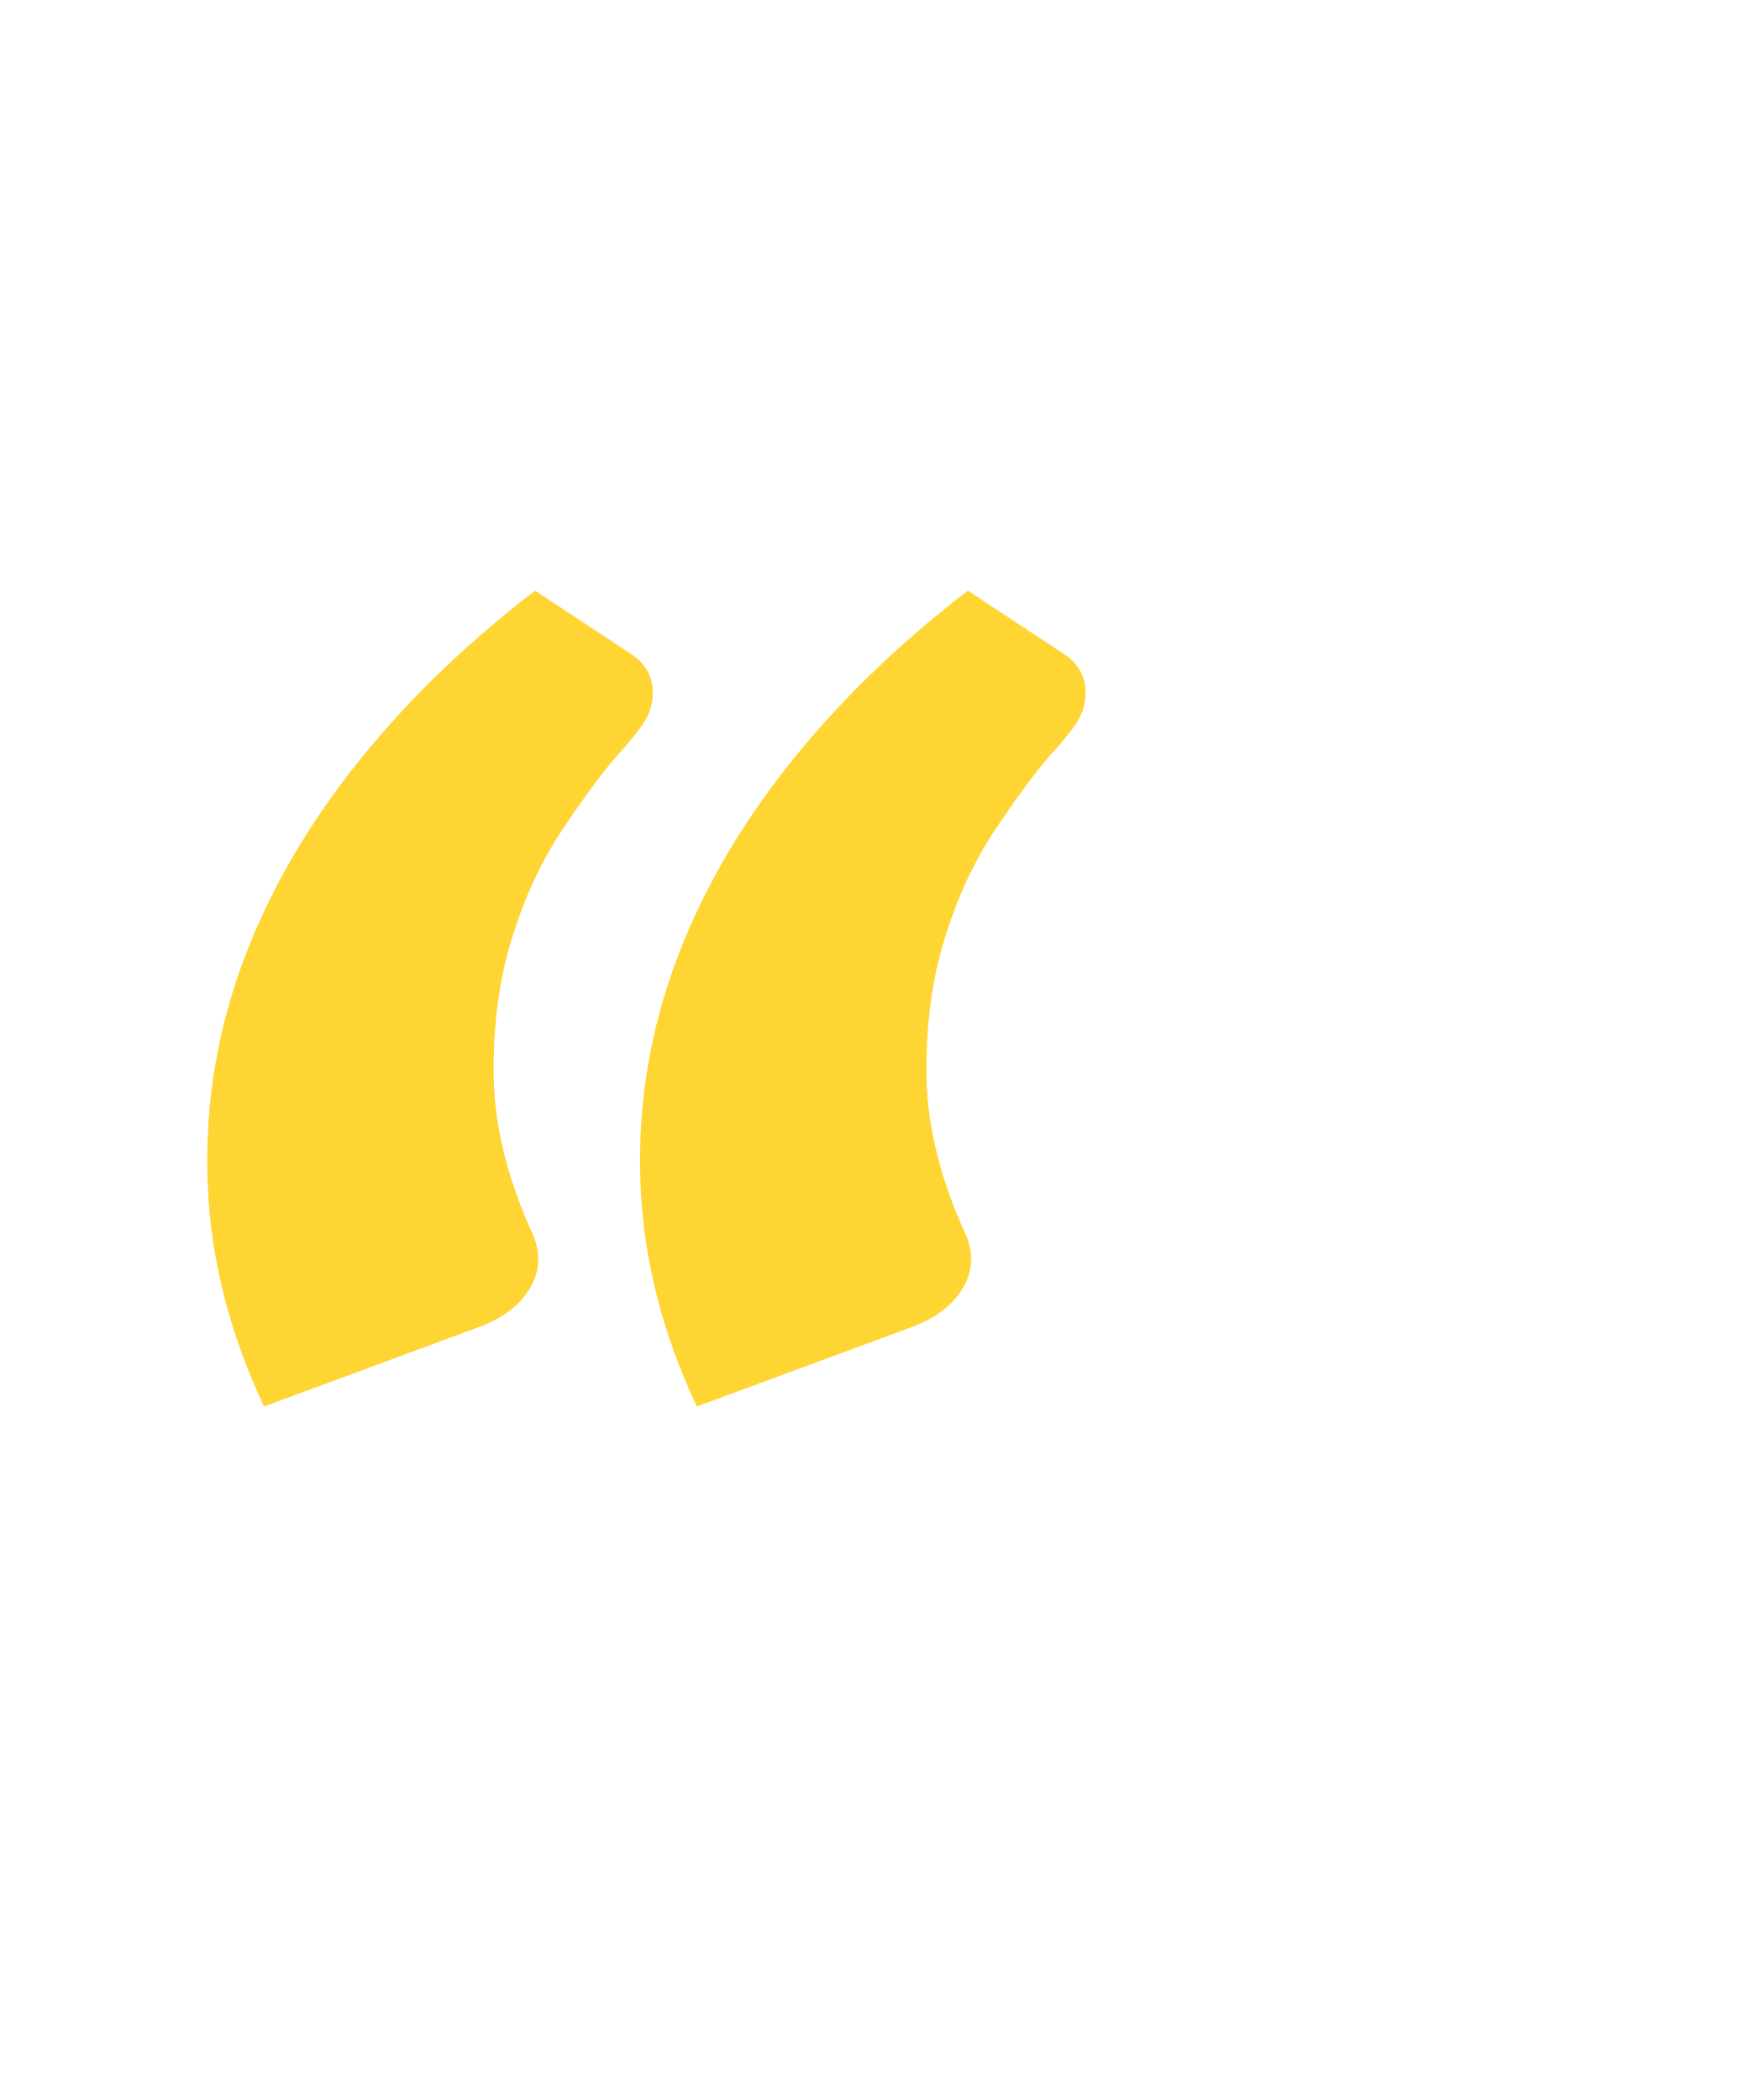
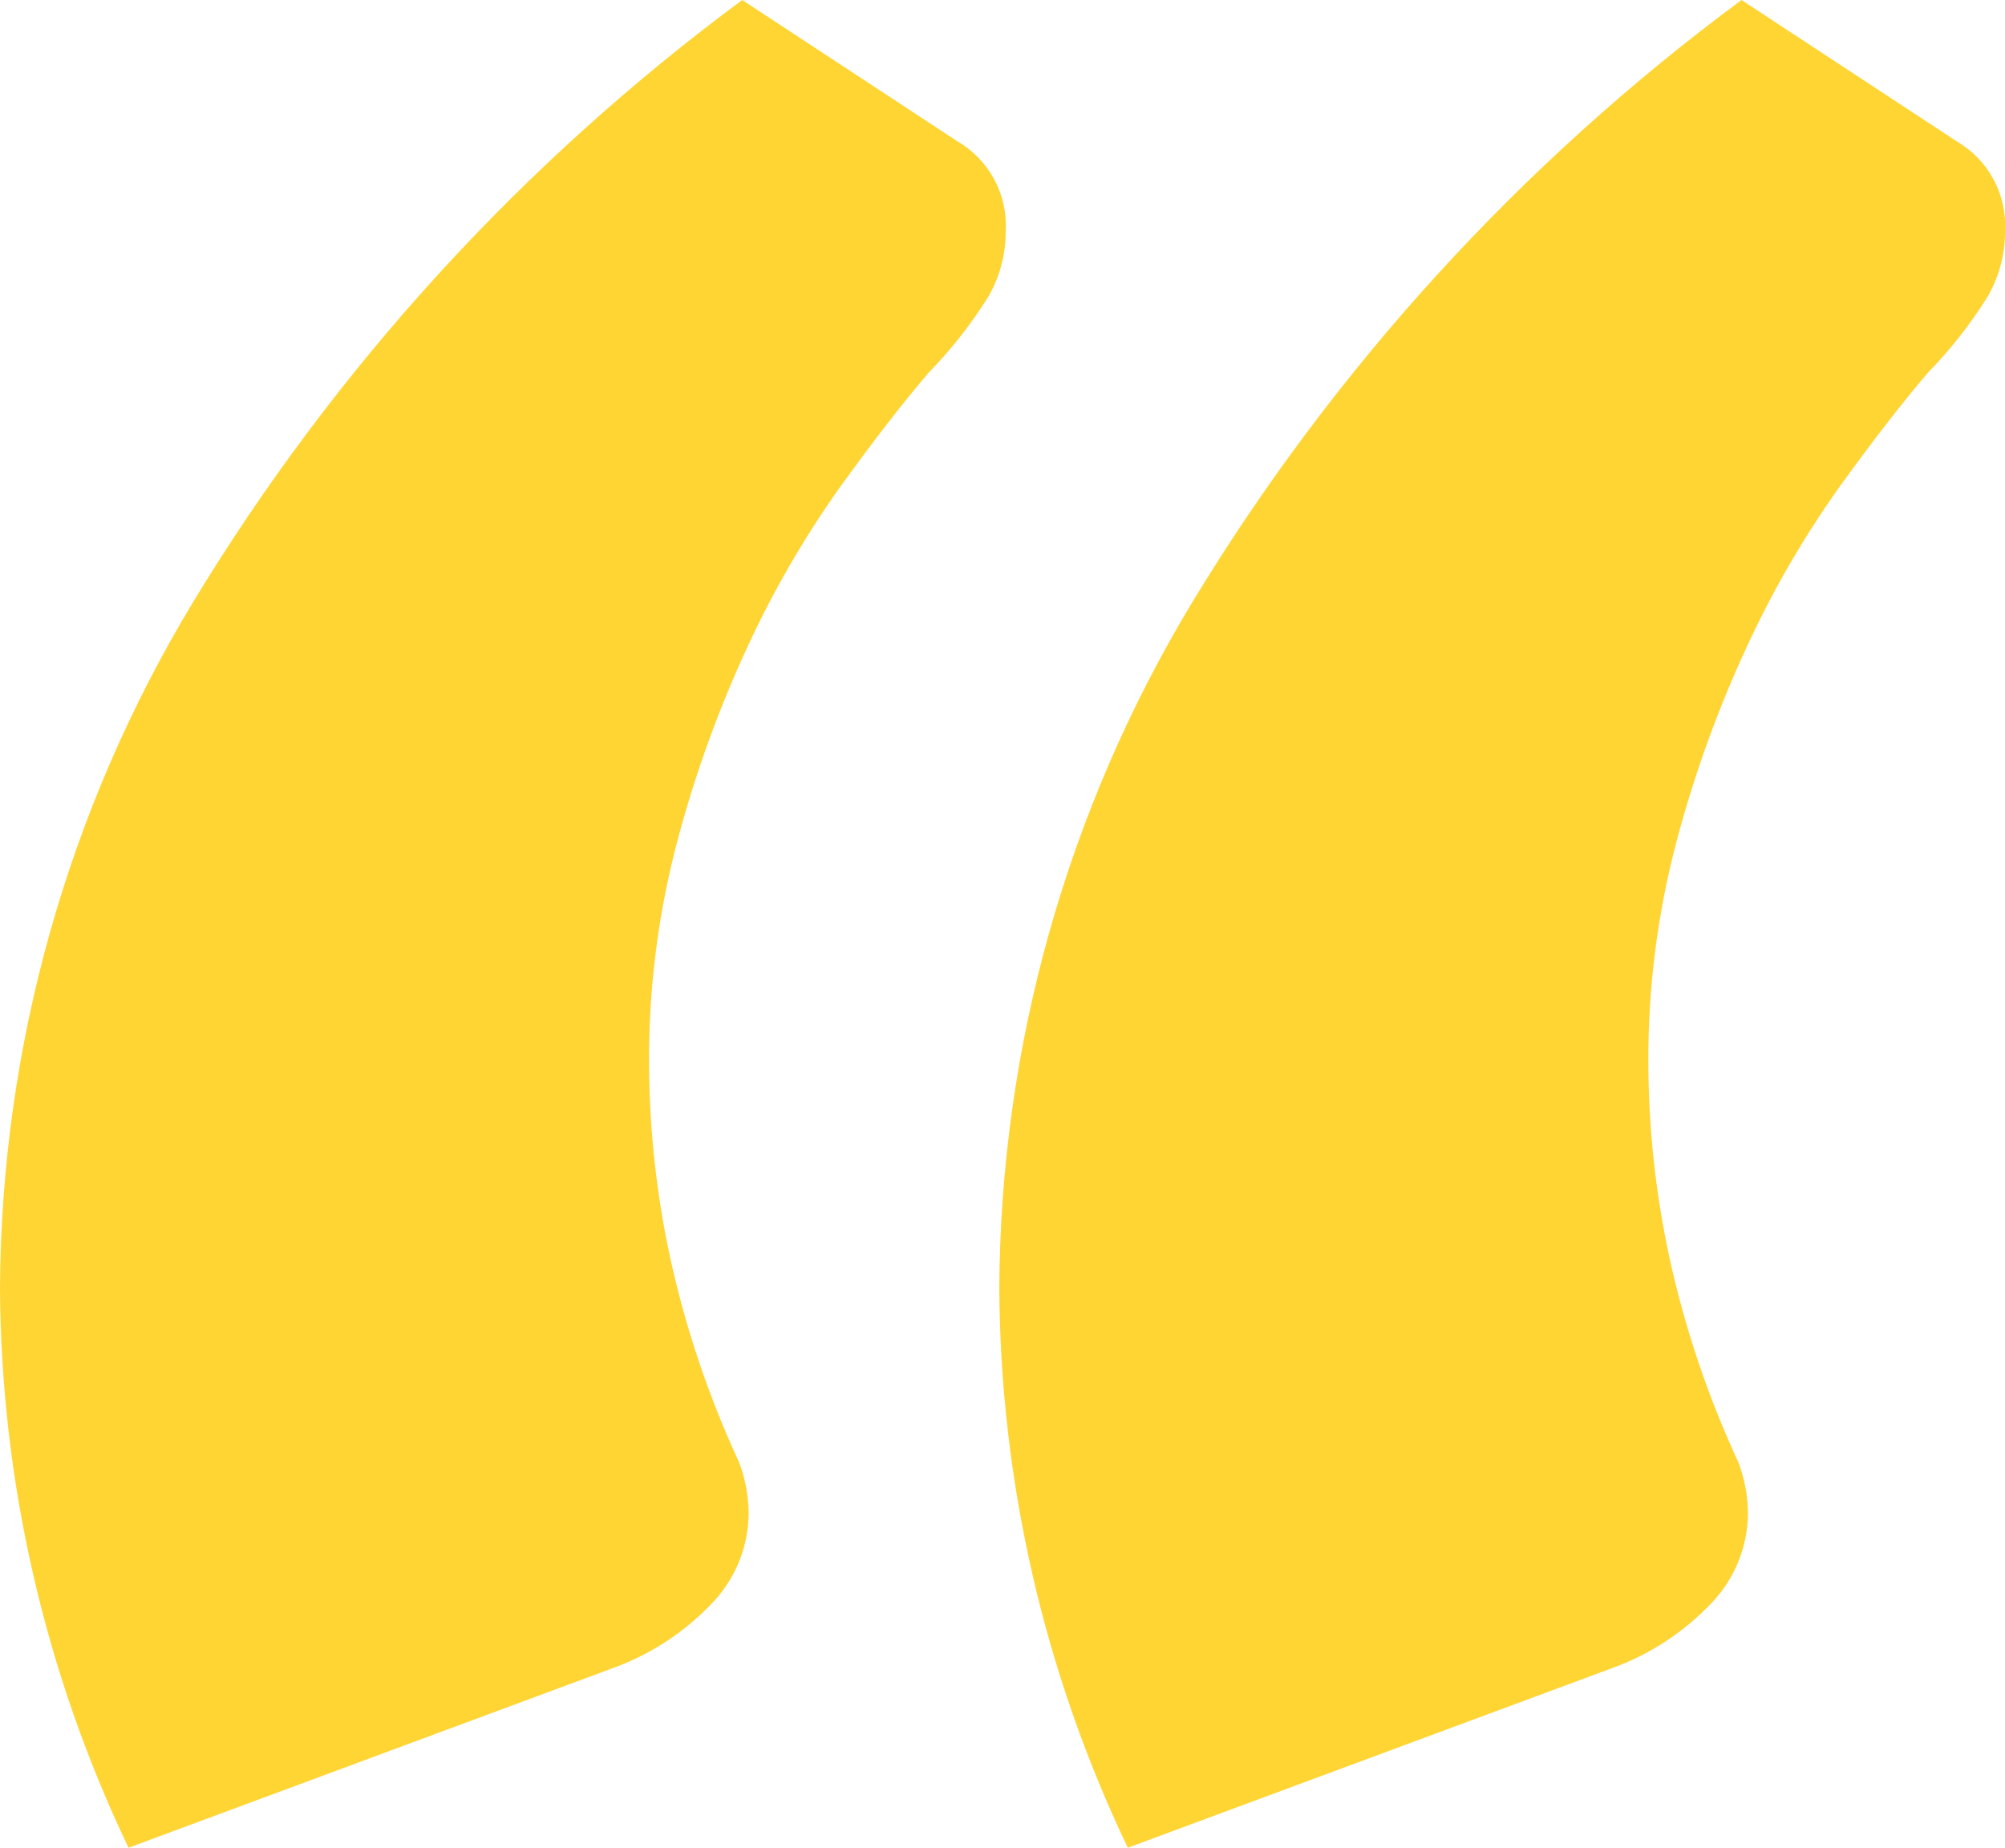
- <svg xmlns="http://www.w3.org/2000/svg" width="93" height="111" viewBox="0 0 93 111">
-   <text id="_" data-name="“" fill="#ffd534" font-size="150" font-family="Lato-BoldItalic, Lato" font-weight="700" font-style="italic">
-     <tspan x="0" y="148">“</tspan>
-   </text>
+ <svg xmlns="http://www.w3.org/2000/svg" width="46.8" height="43.125" viewBox="0 0 46.8 43.125">
+   <g id="QUOTE" transform="translate(-364.537 -226.335)" style="isolation: isolate">
+     <path id="Path_55" data-name="Path 55" d="M367.537,269.46a30.648,30.648,0,0,1-3-13.049,31.265,31.265,0,0,1,4.5-16.013,49.217,49.217,0,0,1,12.825-14.063l5.025,3.3a2.275,2.275,0,0,1,1.125,2.1,3.013,3.013,0,0,1-.413,1.537,10.58,10.58,0,0,1-1.387,1.763q-.9,1.052-2.063,2.663a23.217,23.217,0,0,0-2.137,3.675,27.527,27.527,0,0,0-1.65,4.537,19.88,19.88,0,0,0-.675,5.25,21.9,21.9,0,0,0,.487,4.5,23.052,23.052,0,0,0,1.613,4.8,3.41,3.41,0,0,1,.225,1.2,3.056,3.056,0,0,1-.825,2.062,6,6,0,0,1-2.325,1.538Zm23.325,0a30.647,30.647,0,0,1-3-13.049,31.265,31.265,0,0,1,4.5-16.013,49.216,49.216,0,0,1,12.825-14.063l5.025,3.3a2.275,2.275,0,0,1,1.125,2.1,3.023,3.023,0,0,1-.413,1.537,10.58,10.58,0,0,1-1.387,1.763q-.9,1.052-2.063,2.663a23.137,23.137,0,0,0-2.137,3.675,27.617,27.617,0,0,0-1.65,4.537,19.88,19.88,0,0,0-.675,5.25,21.828,21.828,0,0,0,.487,4.5,23.054,23.054,0,0,0,1.613,4.8,3.411,3.411,0,0,1,.225,1.2,3.051,3.051,0,0,1-.825,2.062,5.994,5.994,0,0,1-2.325,1.538Z" fill="#ffd534" />
+   </g>
</svg>
